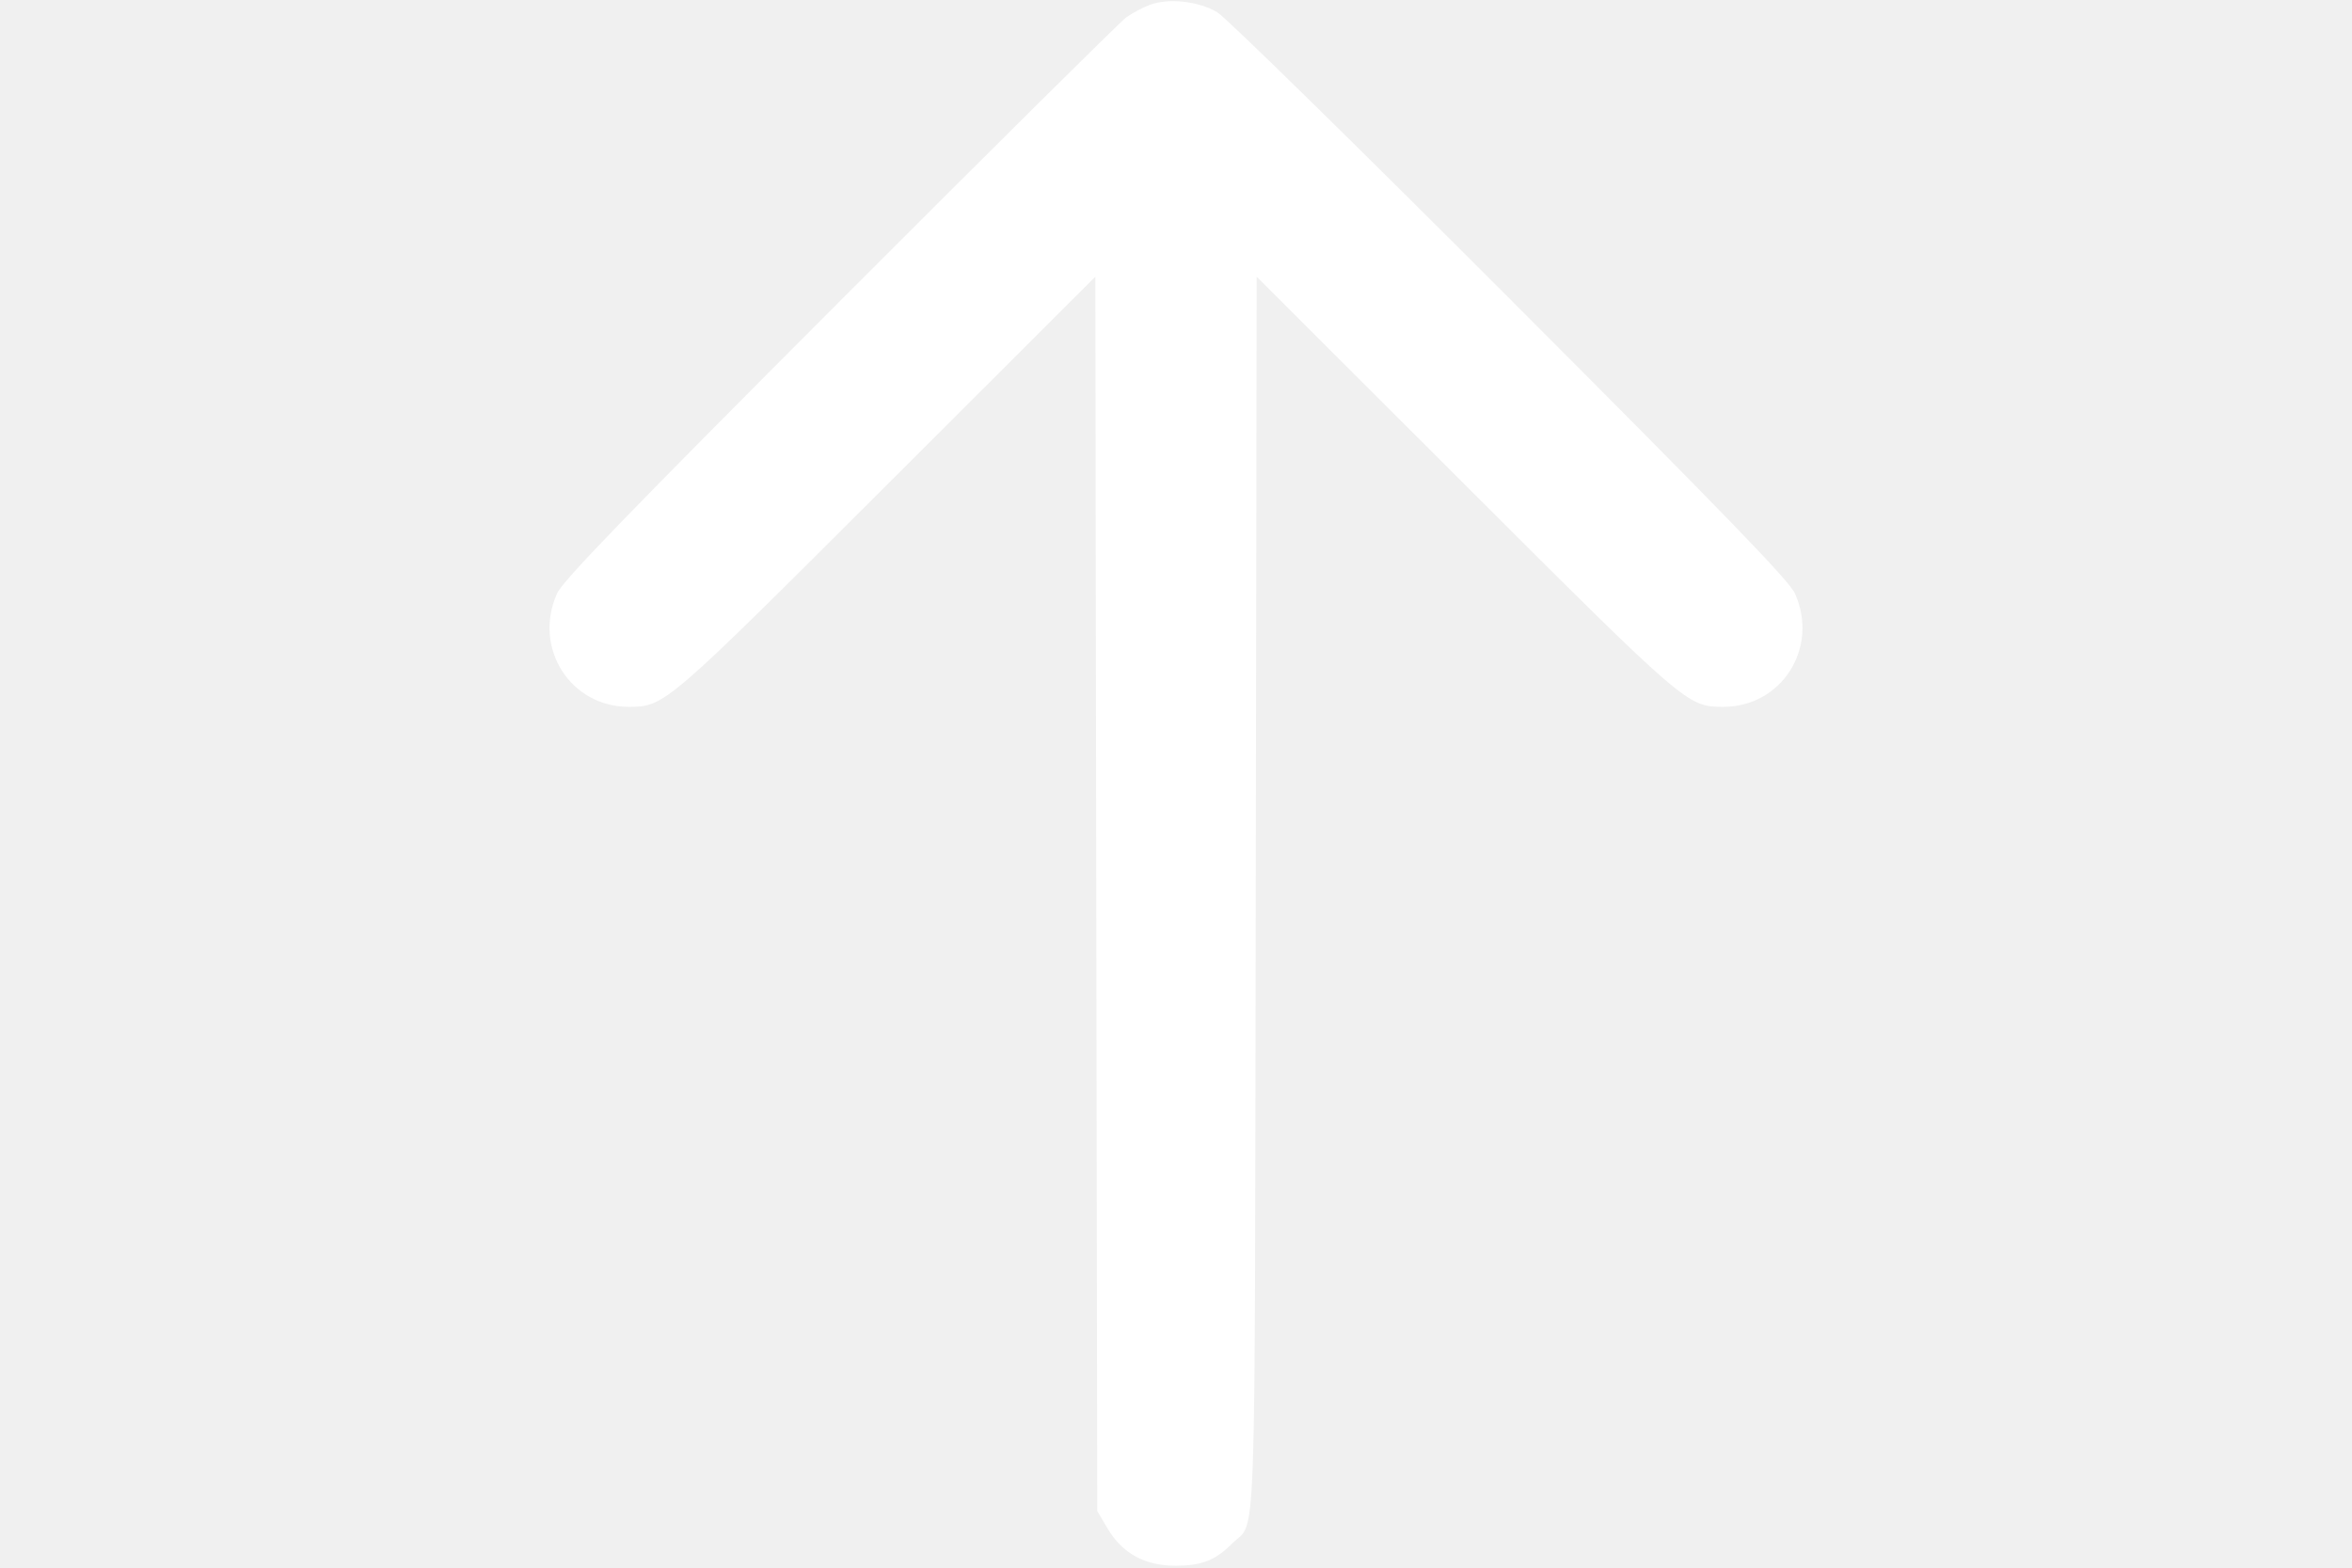
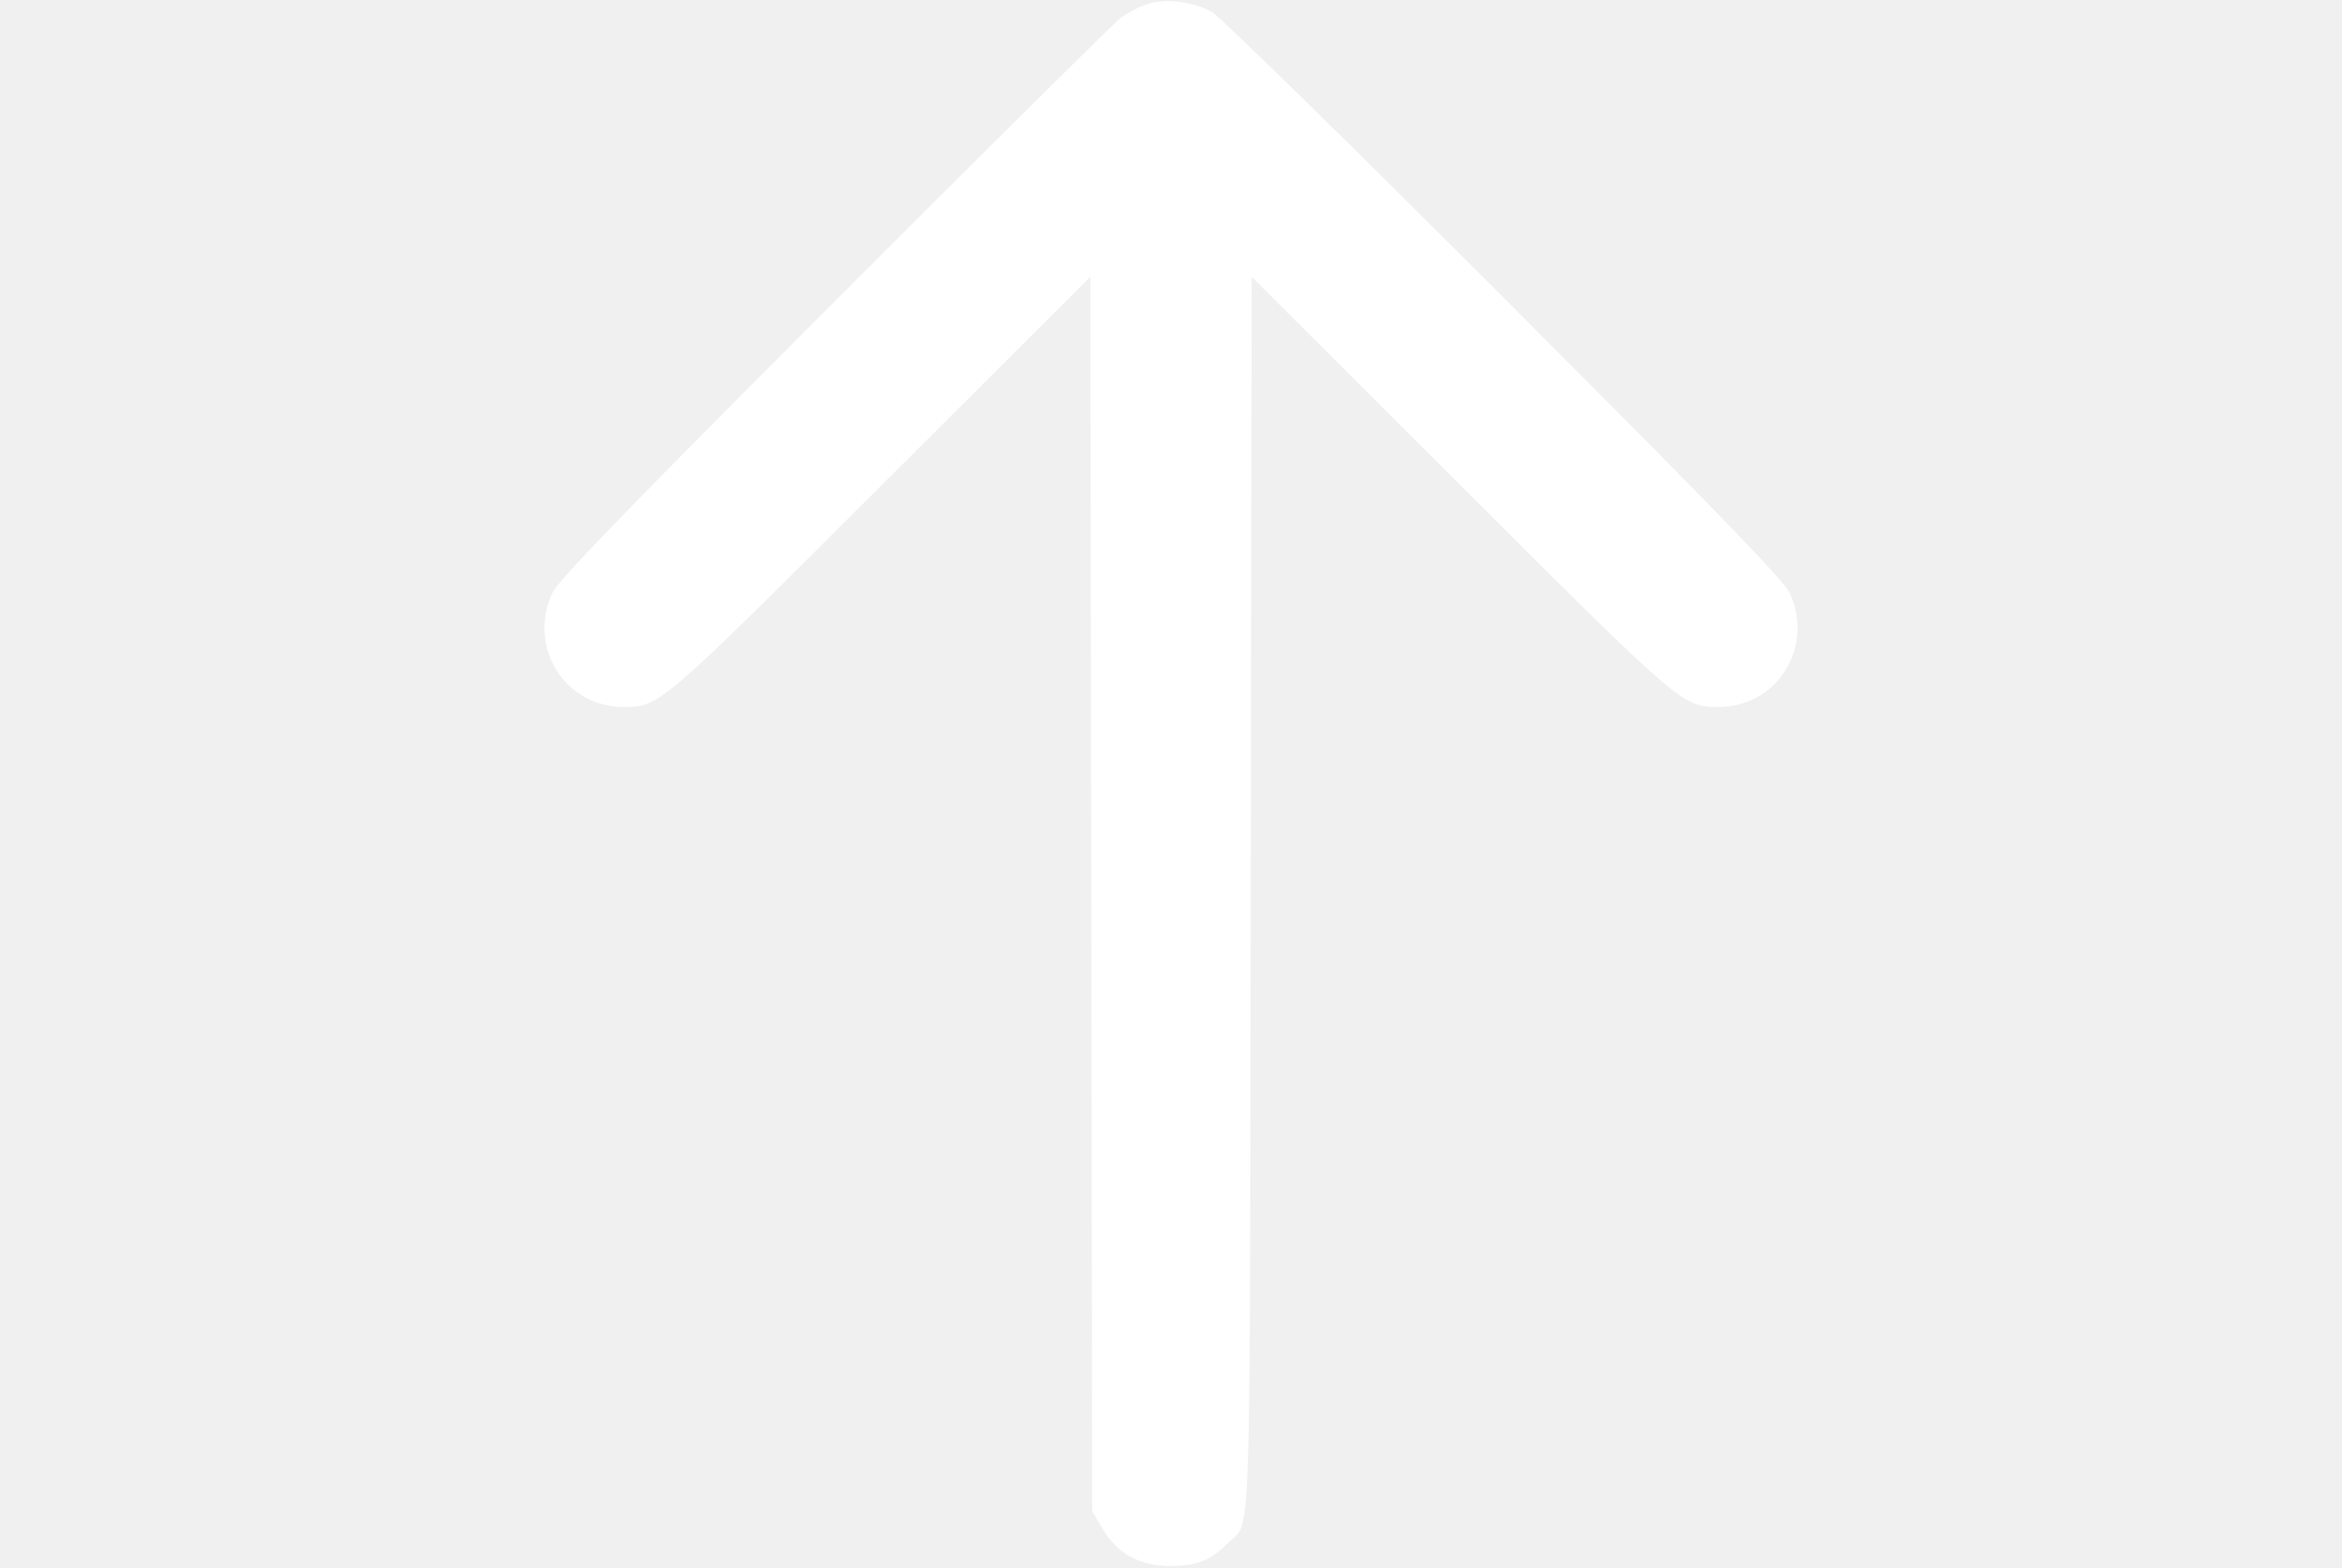
- <svg xmlns="http://www.w3.org/2000/svg" width="342" height="228" viewBox="0 0 342 428" fill="none">
+ <svg xmlns="http://www.w3.org/2000/svg" width="342" height="229" viewBox="0 0 342 428" fill="none">
  <path fill-rule="evenodd" clip-rule="evenodd" d="M163.885 1.32C161.897 2.063 158.972 3.615 157.385 4.769C155.798 5.923 120.658 40.759 79.295 82.183C21.345 140.219 3.626 158.532 2.067 162C-4.607 176.844 5.675 193.052 21.718 192.978C31.428 192.933 31.718 192.684 92.239 132.226L148.977 75.547L149.239 244.023L149.5 412.5L152.277 417.223C156.322 424.105 162.546 427.51 171 427.466C178.084 427.43 181.757 425.971 186.364 421.364C193.026 414.701 192.473 430.041 192.761 244.023L193.023 75.547L249.761 132.226C310.282 192.684 310.572 192.933 320.282 192.978C336.325 193.052 346.607 176.844 339.933 162C338.373 158.532 320.553 140.118 262.205 81.684C220.567 39.985 184.609 4.742 182.297 3.367C177.178 0.32 168.993 -0.59 163.885 1.32Z" fill="white" />
</svg>
